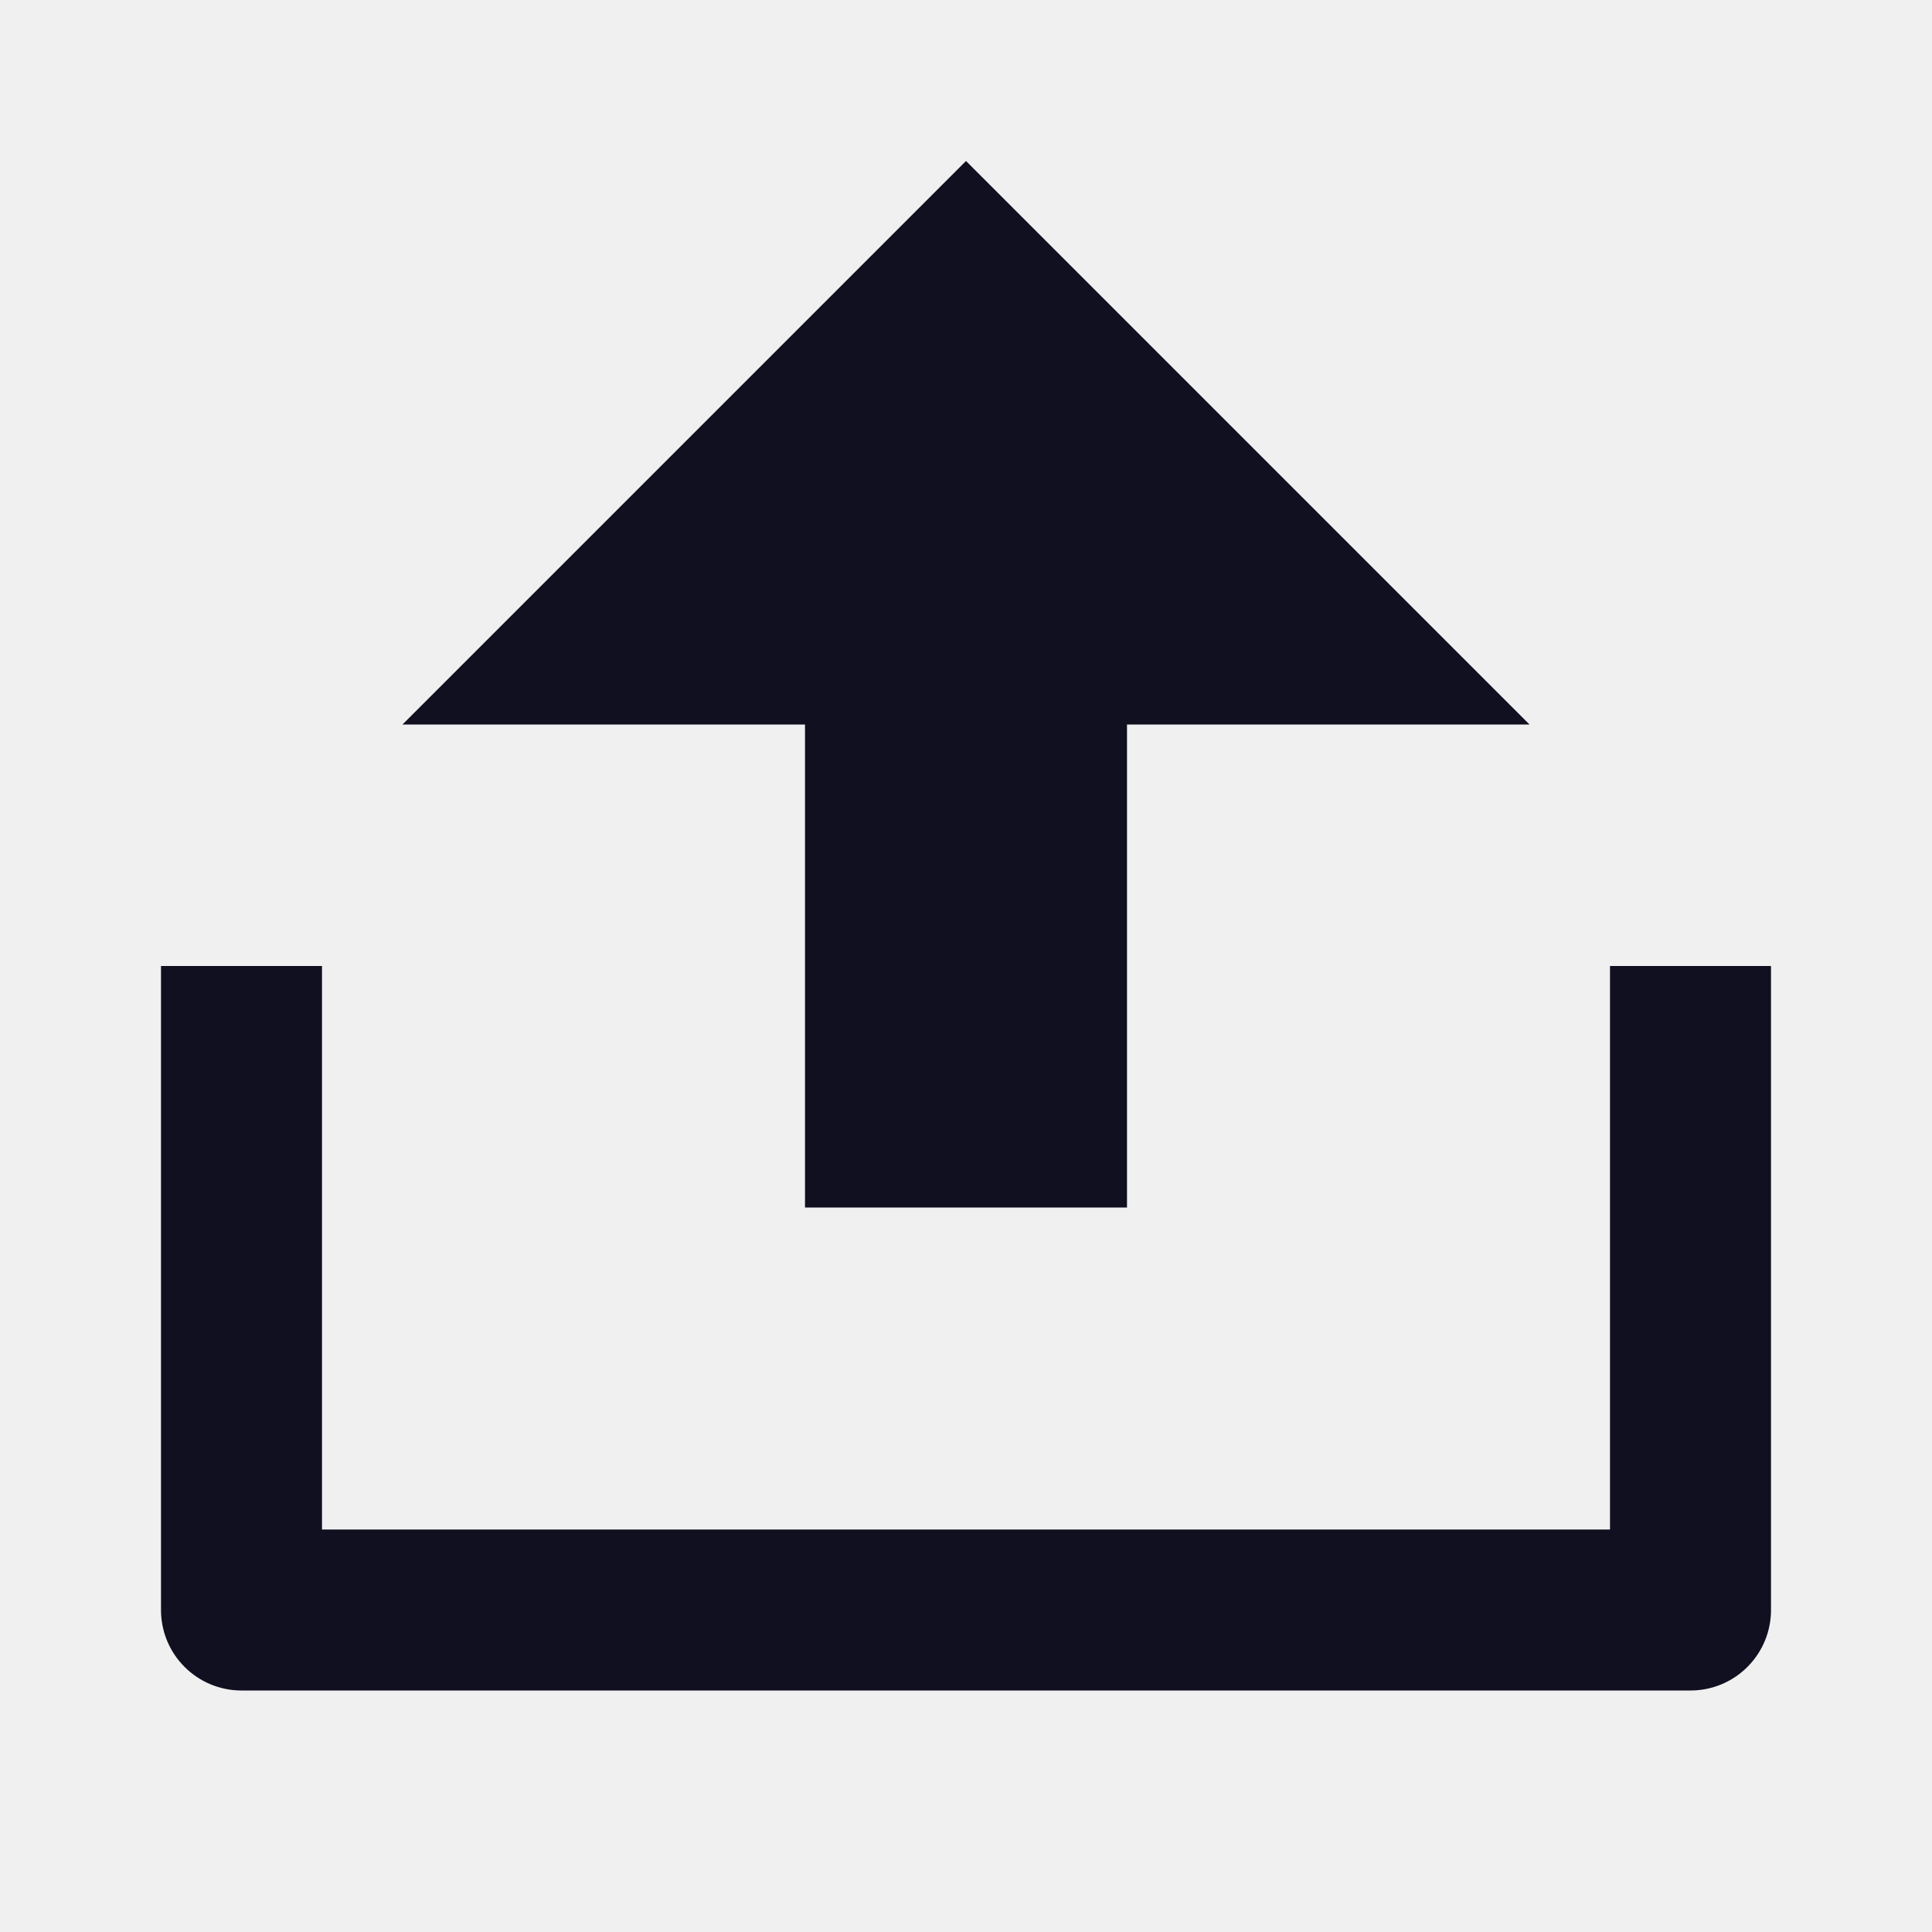
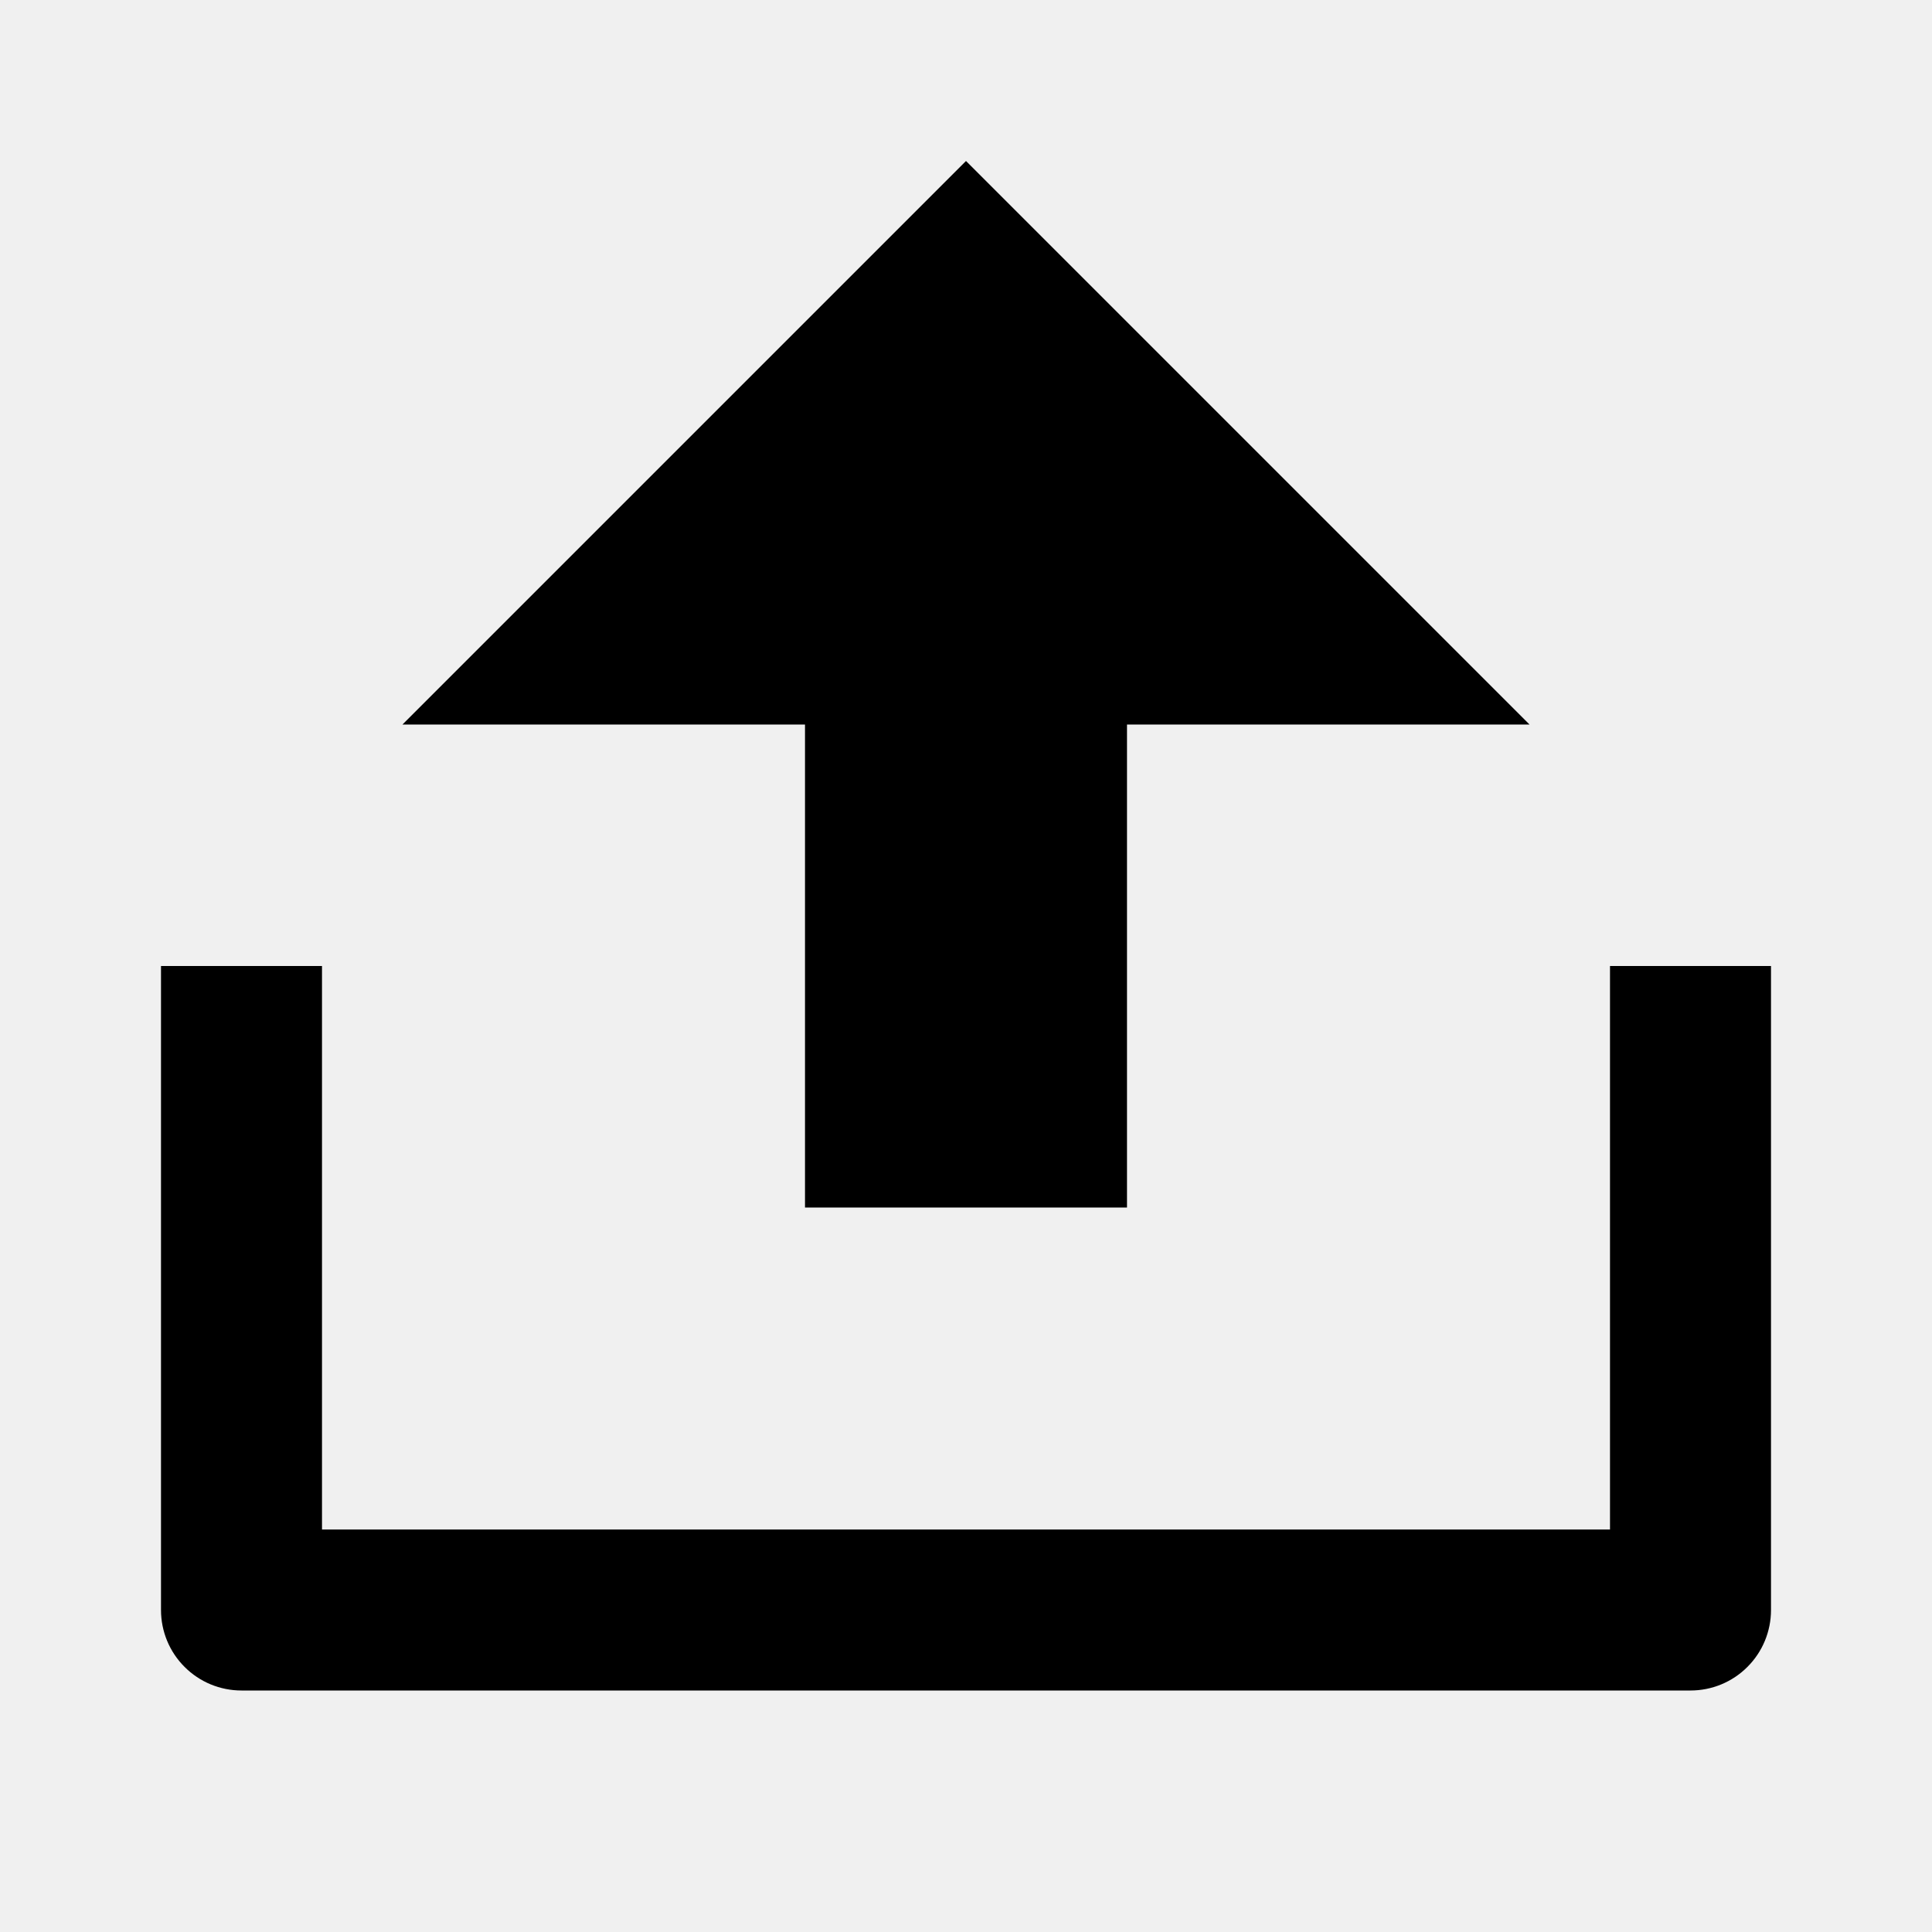
<svg xmlns="http://www.w3.org/2000/svg" width="24" height="24" viewBox="0 0 24 24" fill="none">
-   <g clip-path="url(#clip0_1_335)">
-     <path d="M4 19H20V12H22V20C22 20.265 21.895 20.52 21.707 20.707C21.52 20.895 21.265 21 21 21H3C2.735 21 2.48 20.895 2.293 20.707C2.105 20.52 2 20.265 2 20V12H4V19ZM14 9V15H10V9H5L12 2L19 9H14Z" fill="#101020" />
-   </g>
-   <defs>
-     <clipPath id="clip0_1_335">
-       <rect width="24" height="24" fill="white" />
-     </clipPath>
-   </defs>
+   <path d="M4 19H20V12H22V20C22 20.265 21.895 20.52 21.707 20.707C21.52 20.895 21.265 21 21 21H3C2.735 21 2.48 20.895 2.293 20.707C2.105 20.52 2 20.265 2 20V12H4V19ZM14 9V15H10V9H5L12 2L19 9H14Z" fill="currentColor" />
</svg>
